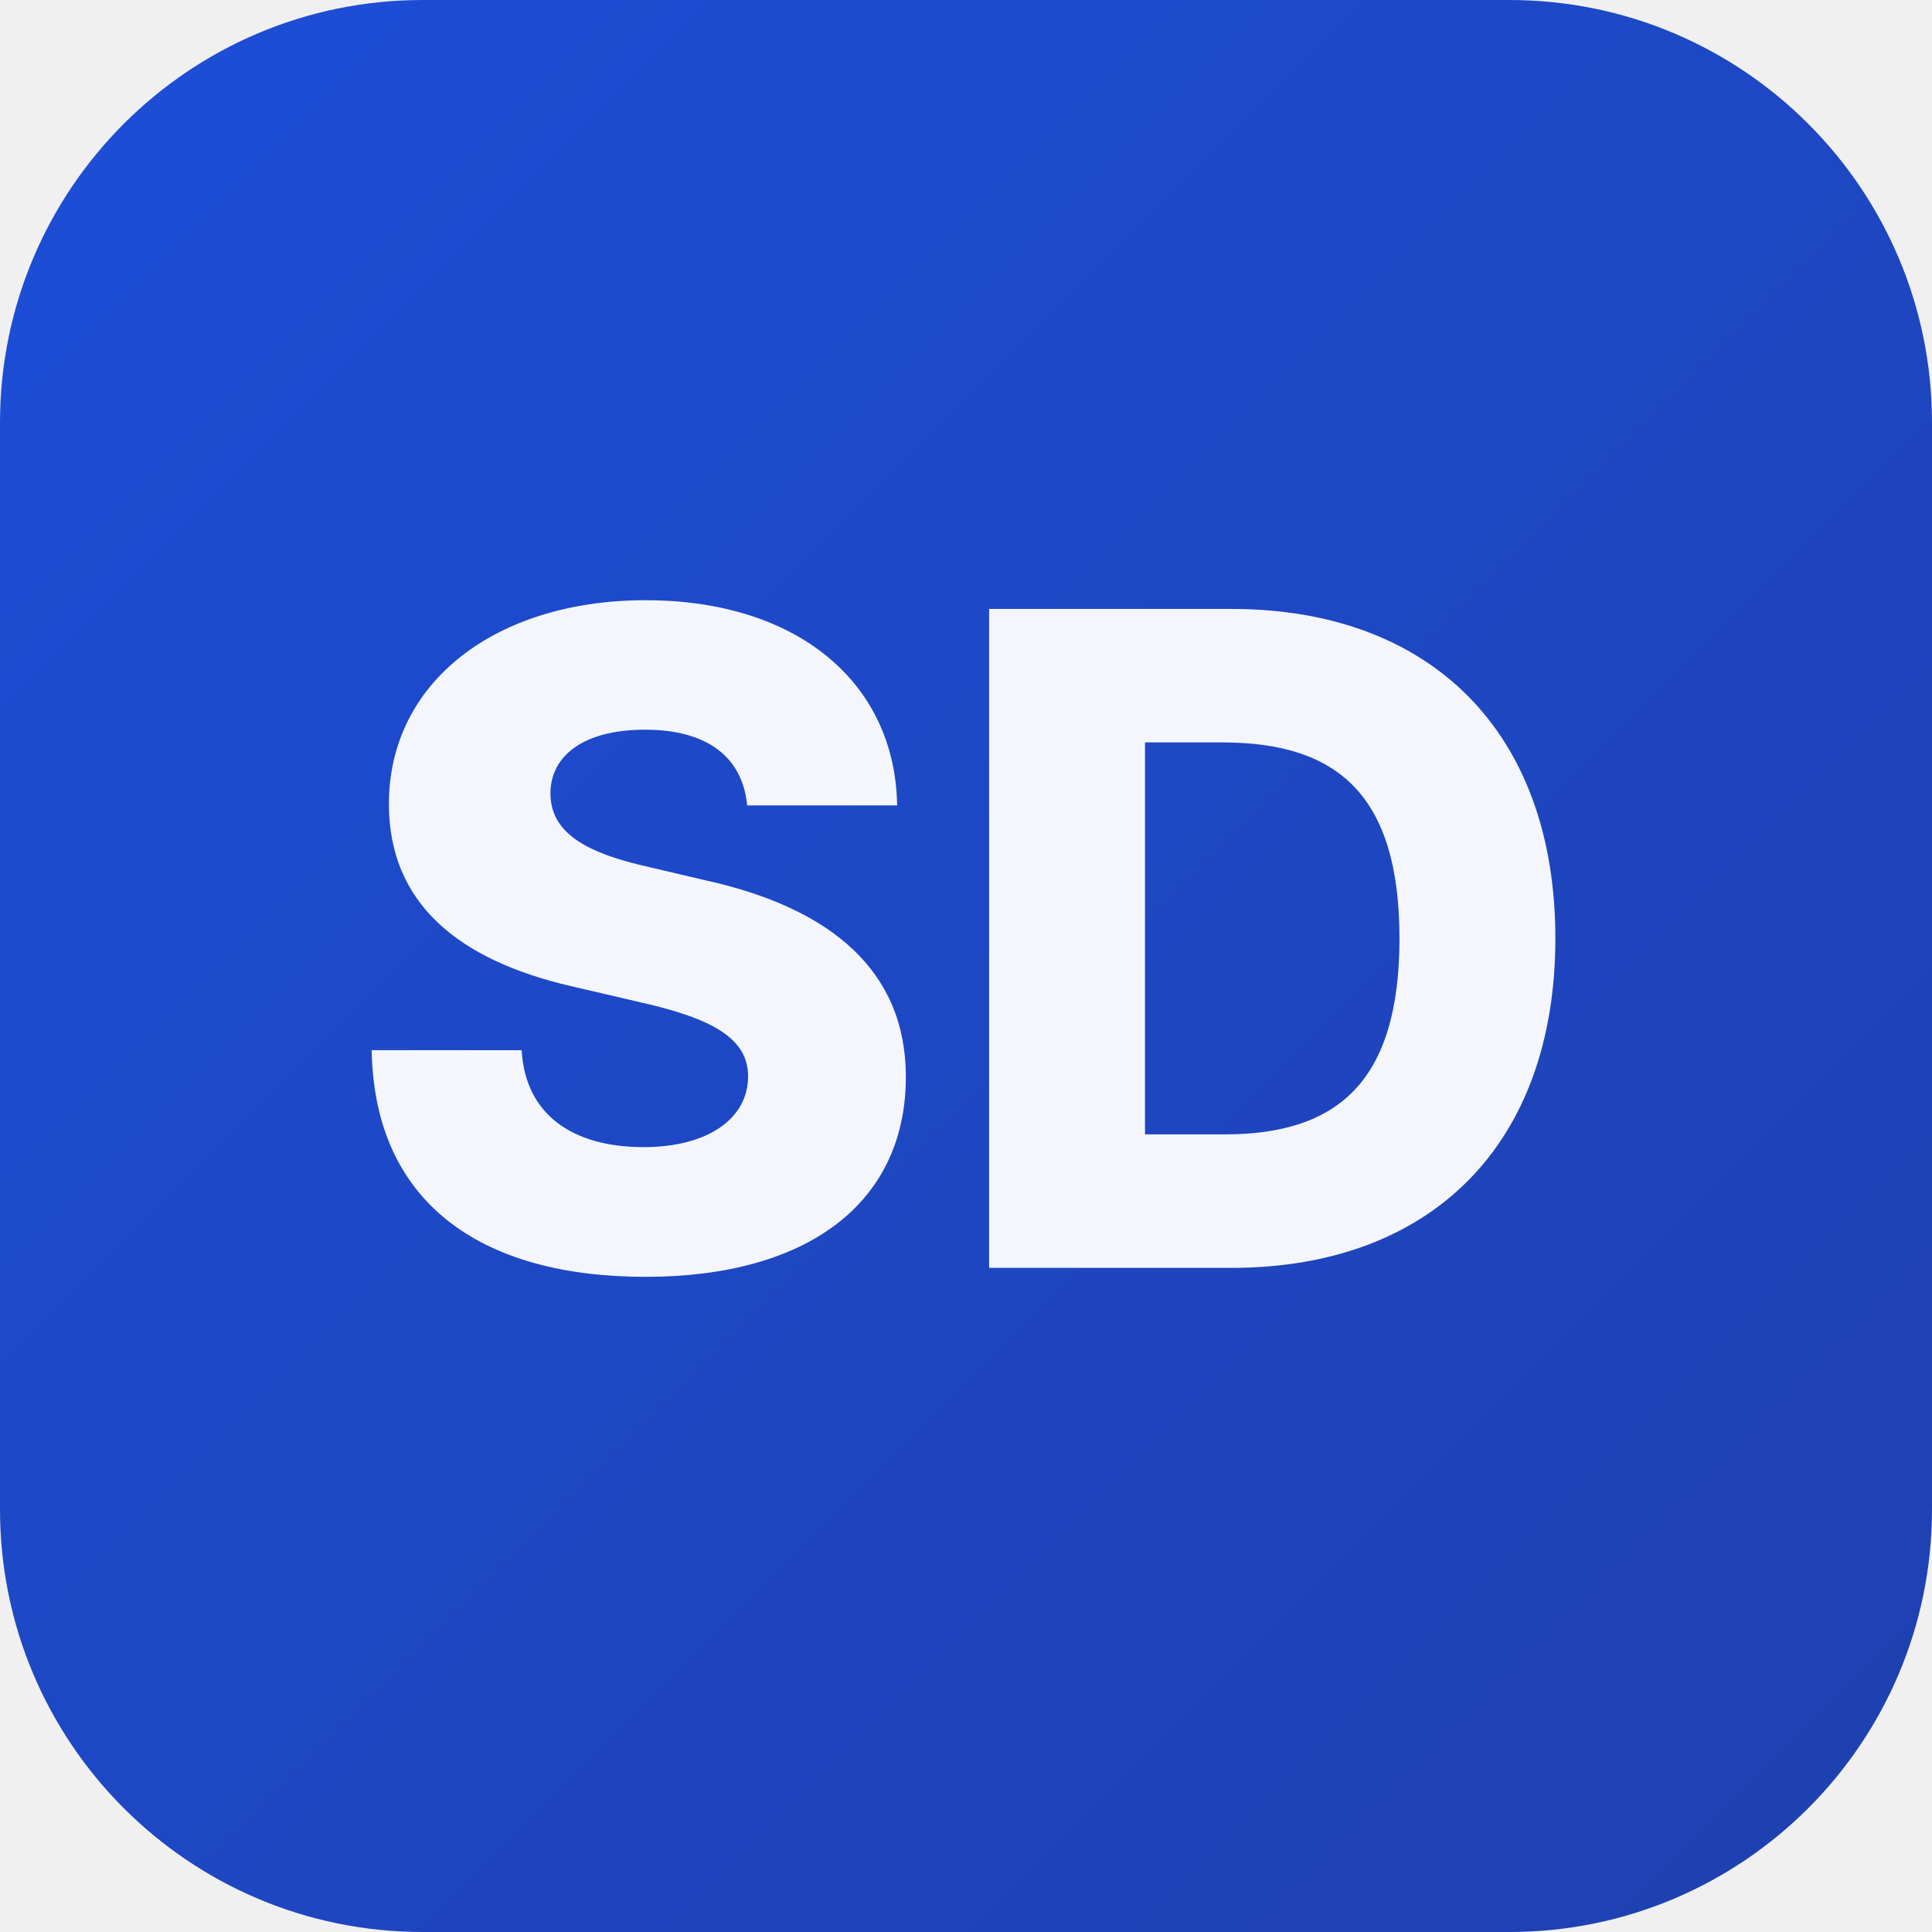
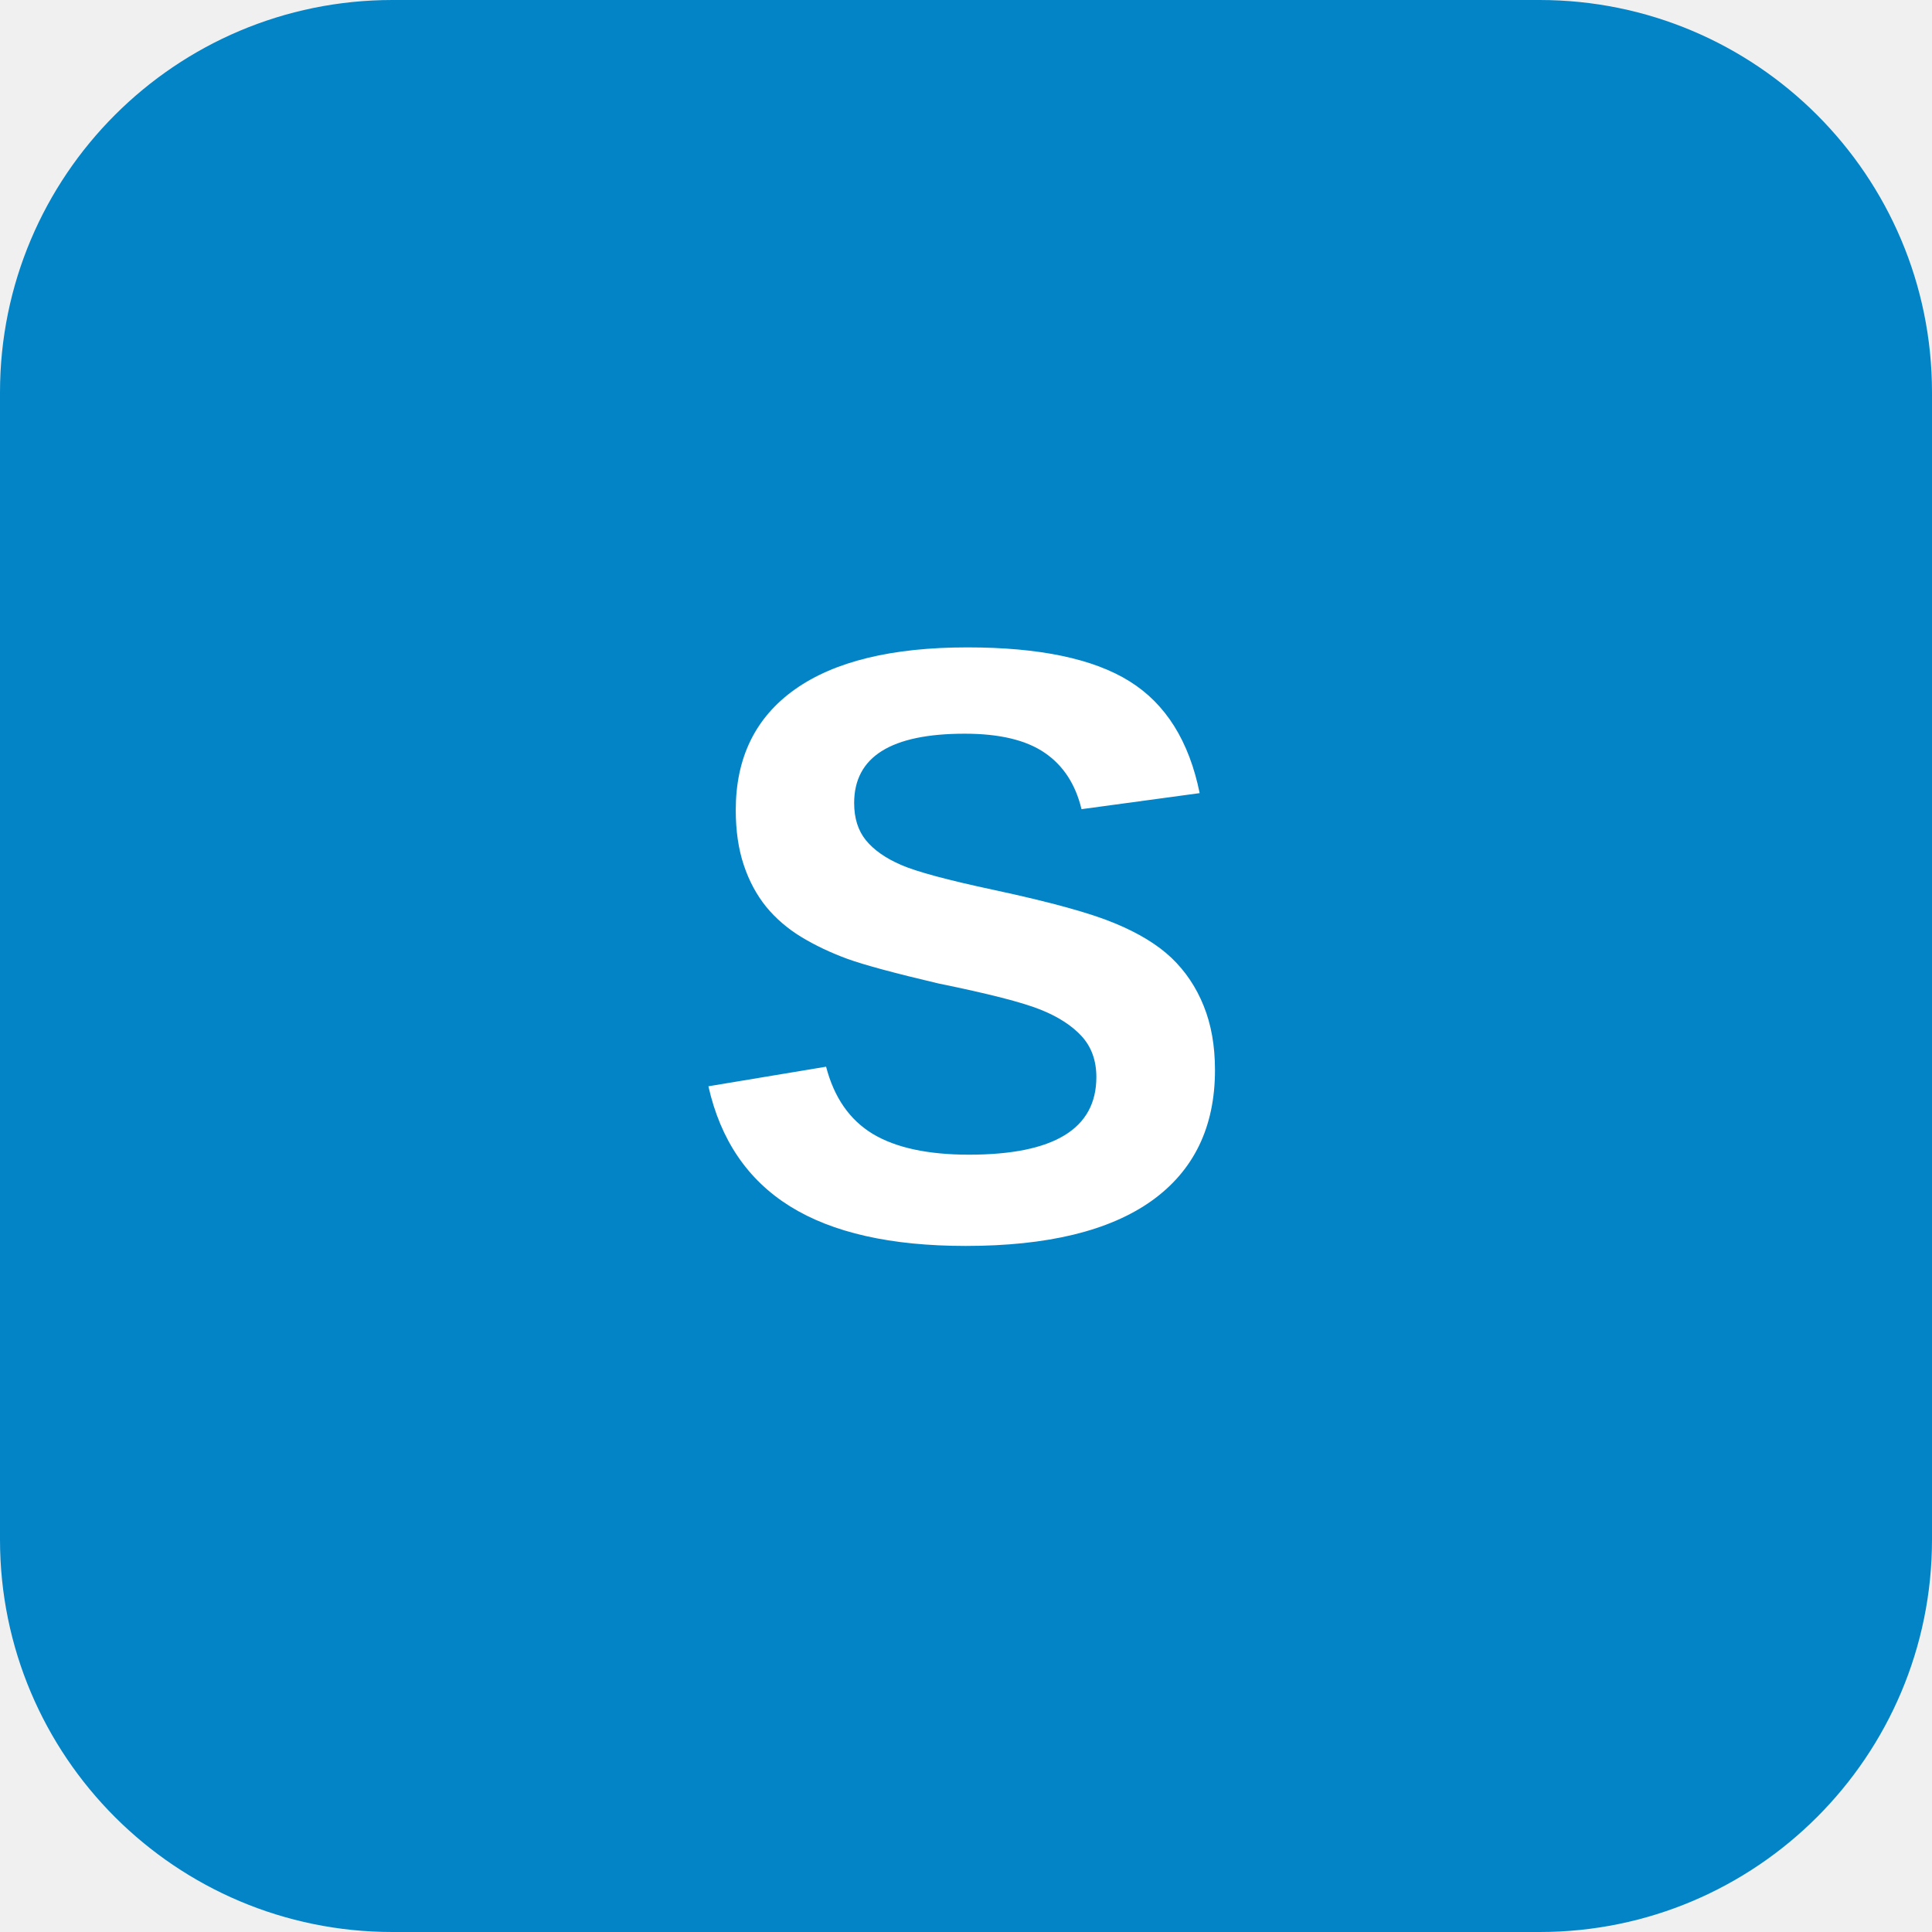
- <svg xmlns="http://www.w3.org/2000/svg" width="128" height="128" viewBox="0 0 128 128" fill="none">
-   <defs>
-     <linearGradient id="g" x1="0" y1="0" x2="128" y2="128" gradientUnits="userSpaceOnUse">
-       <stop stop-color="#1D4ED8" />
-       <stop offset="1" stop-color="#1E40AF" />
-     </linearGradient>
-   </defs>
-   <rect width="128" height="128" rx="28" fill="url(#g)" />
-   <text x="64" y="84" text-anchor="middle" font-family="system-ui,-apple-system,sans-serif" font-weight="800" font-size="60" fill="white" opacity="0.95">SD</text>
+ <svg xmlns="http://www.w3.org/2000/svg" width="128" height="128" viewBox="0 0 128 128">
+   <rect width="128" height="128" rx="26" fill="#0284c7" />
+   <text x="64" y="82" text-anchor="middle" font-family="'SF Pro Display','Helvetica Neue',Arial,sans-serif" font-weight="700" font-size="56" fill="white">S</text>
</svg>
